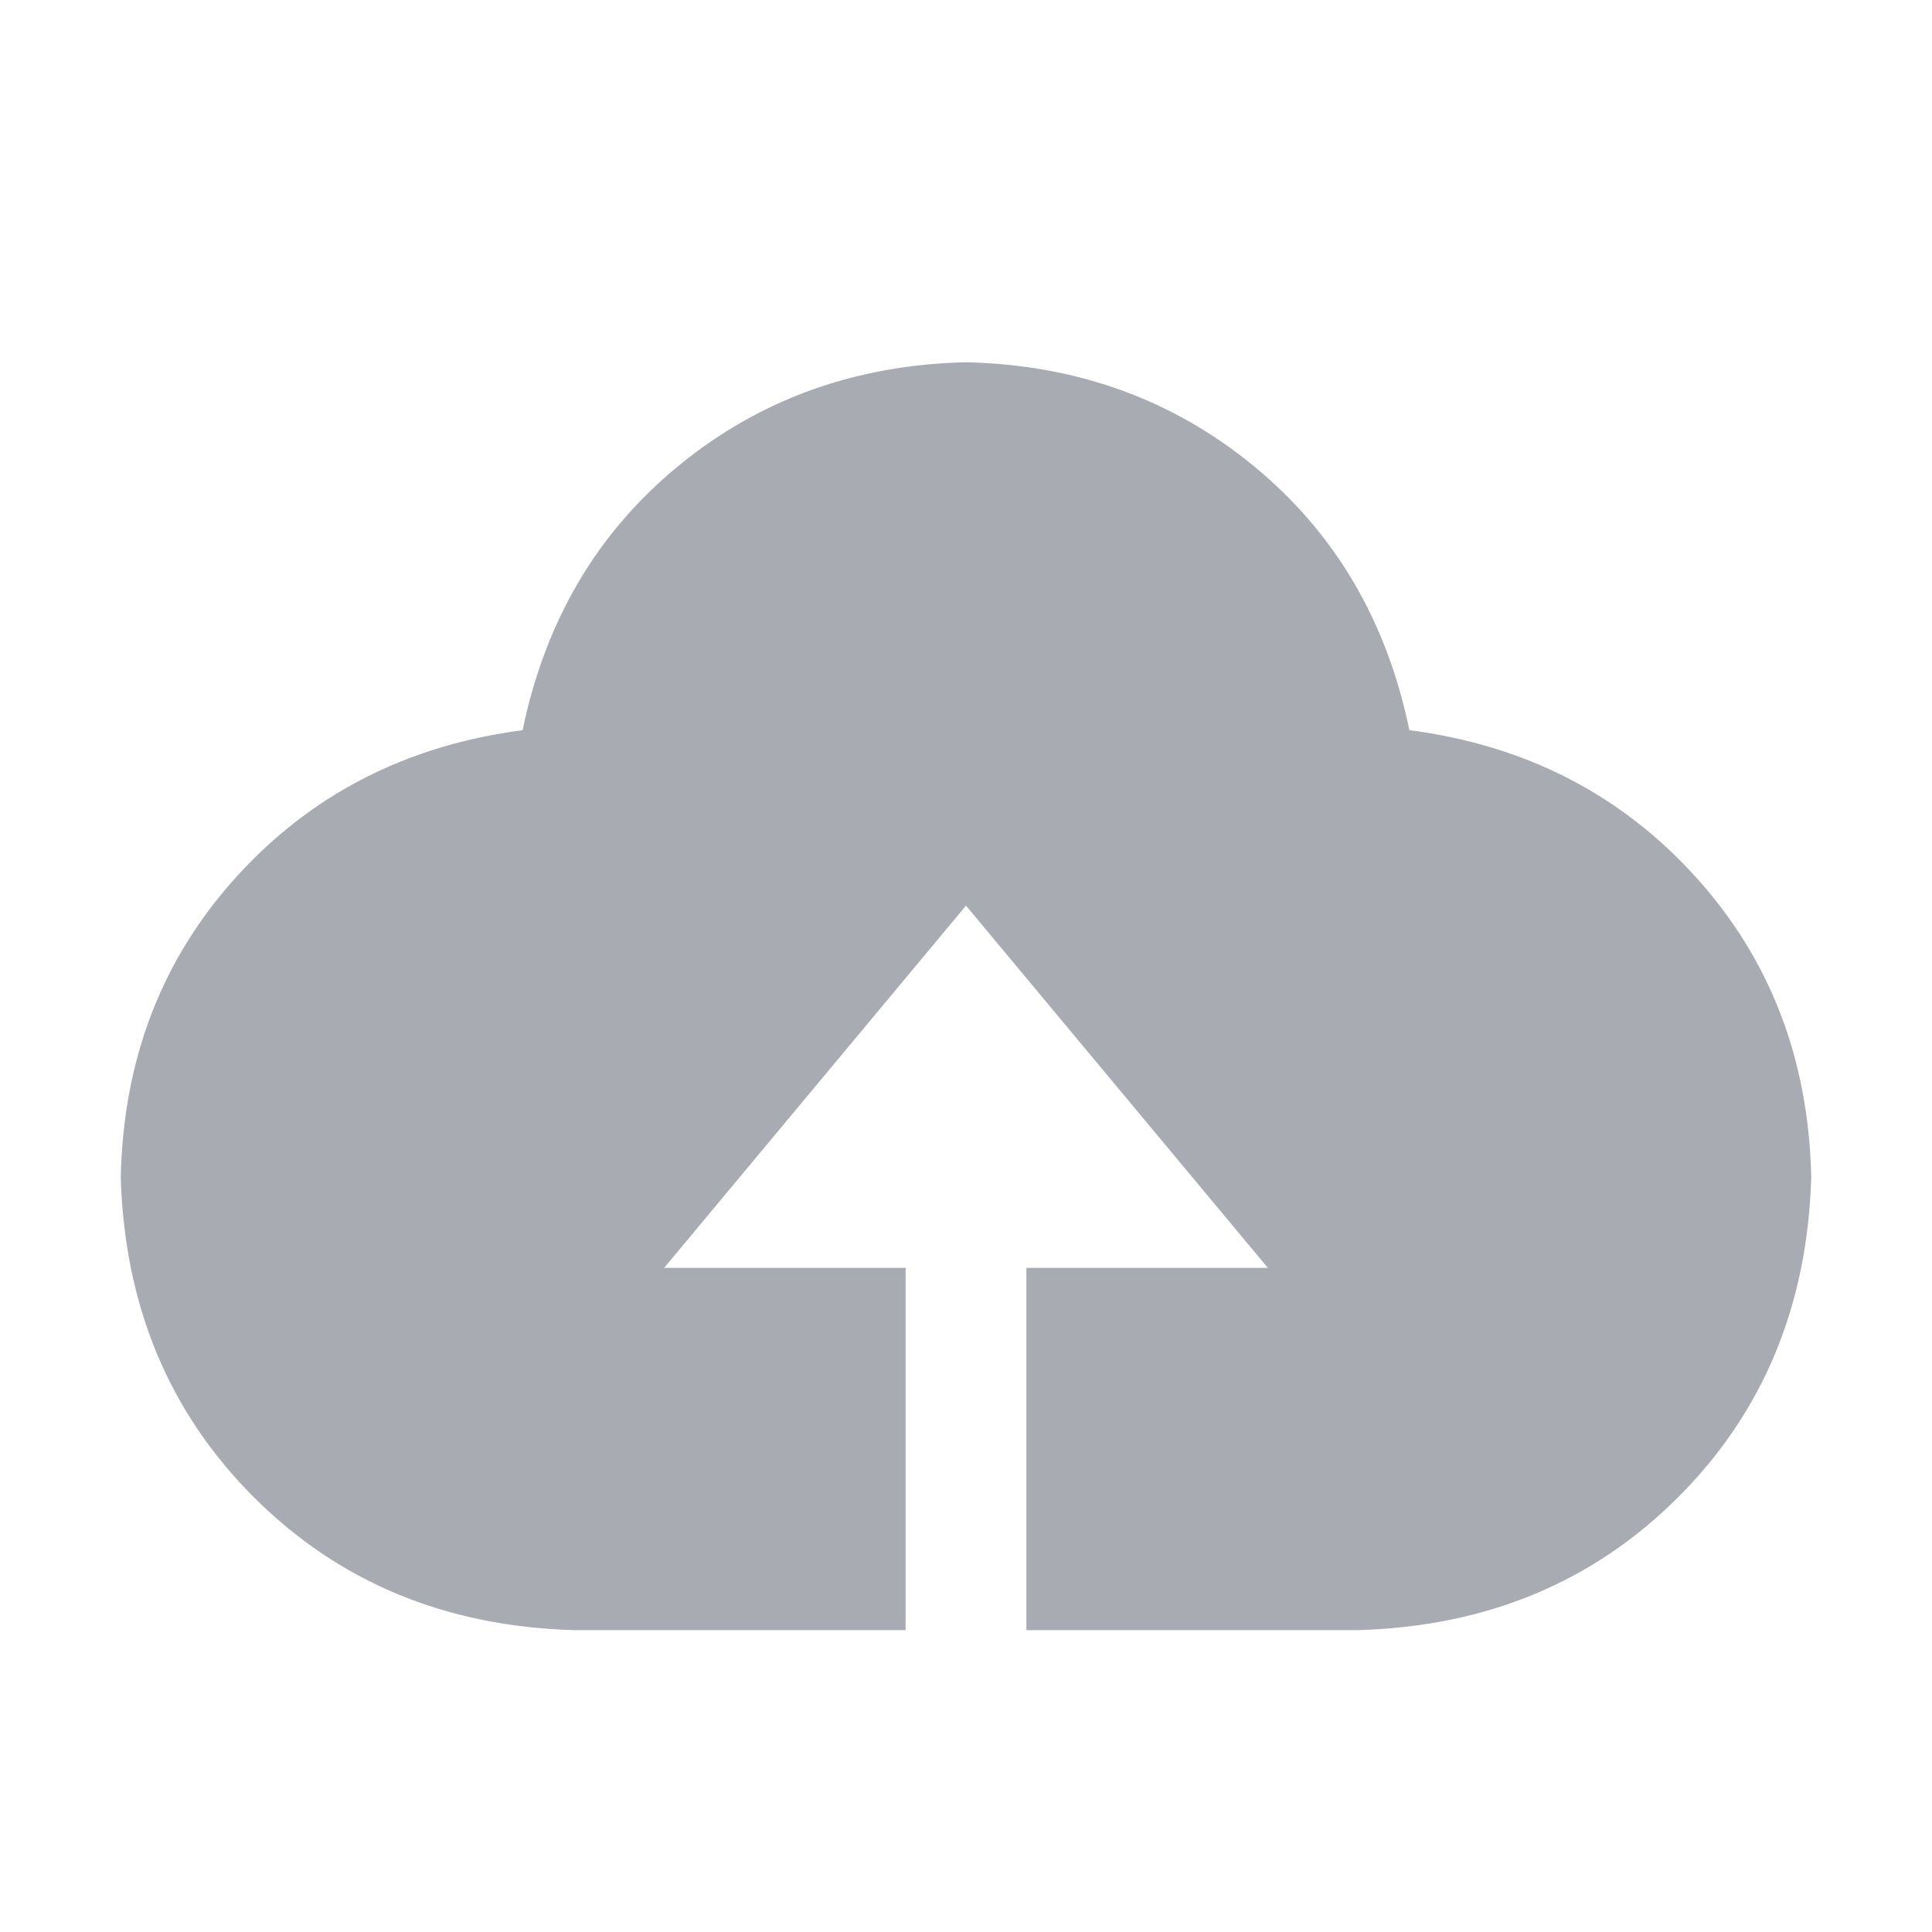
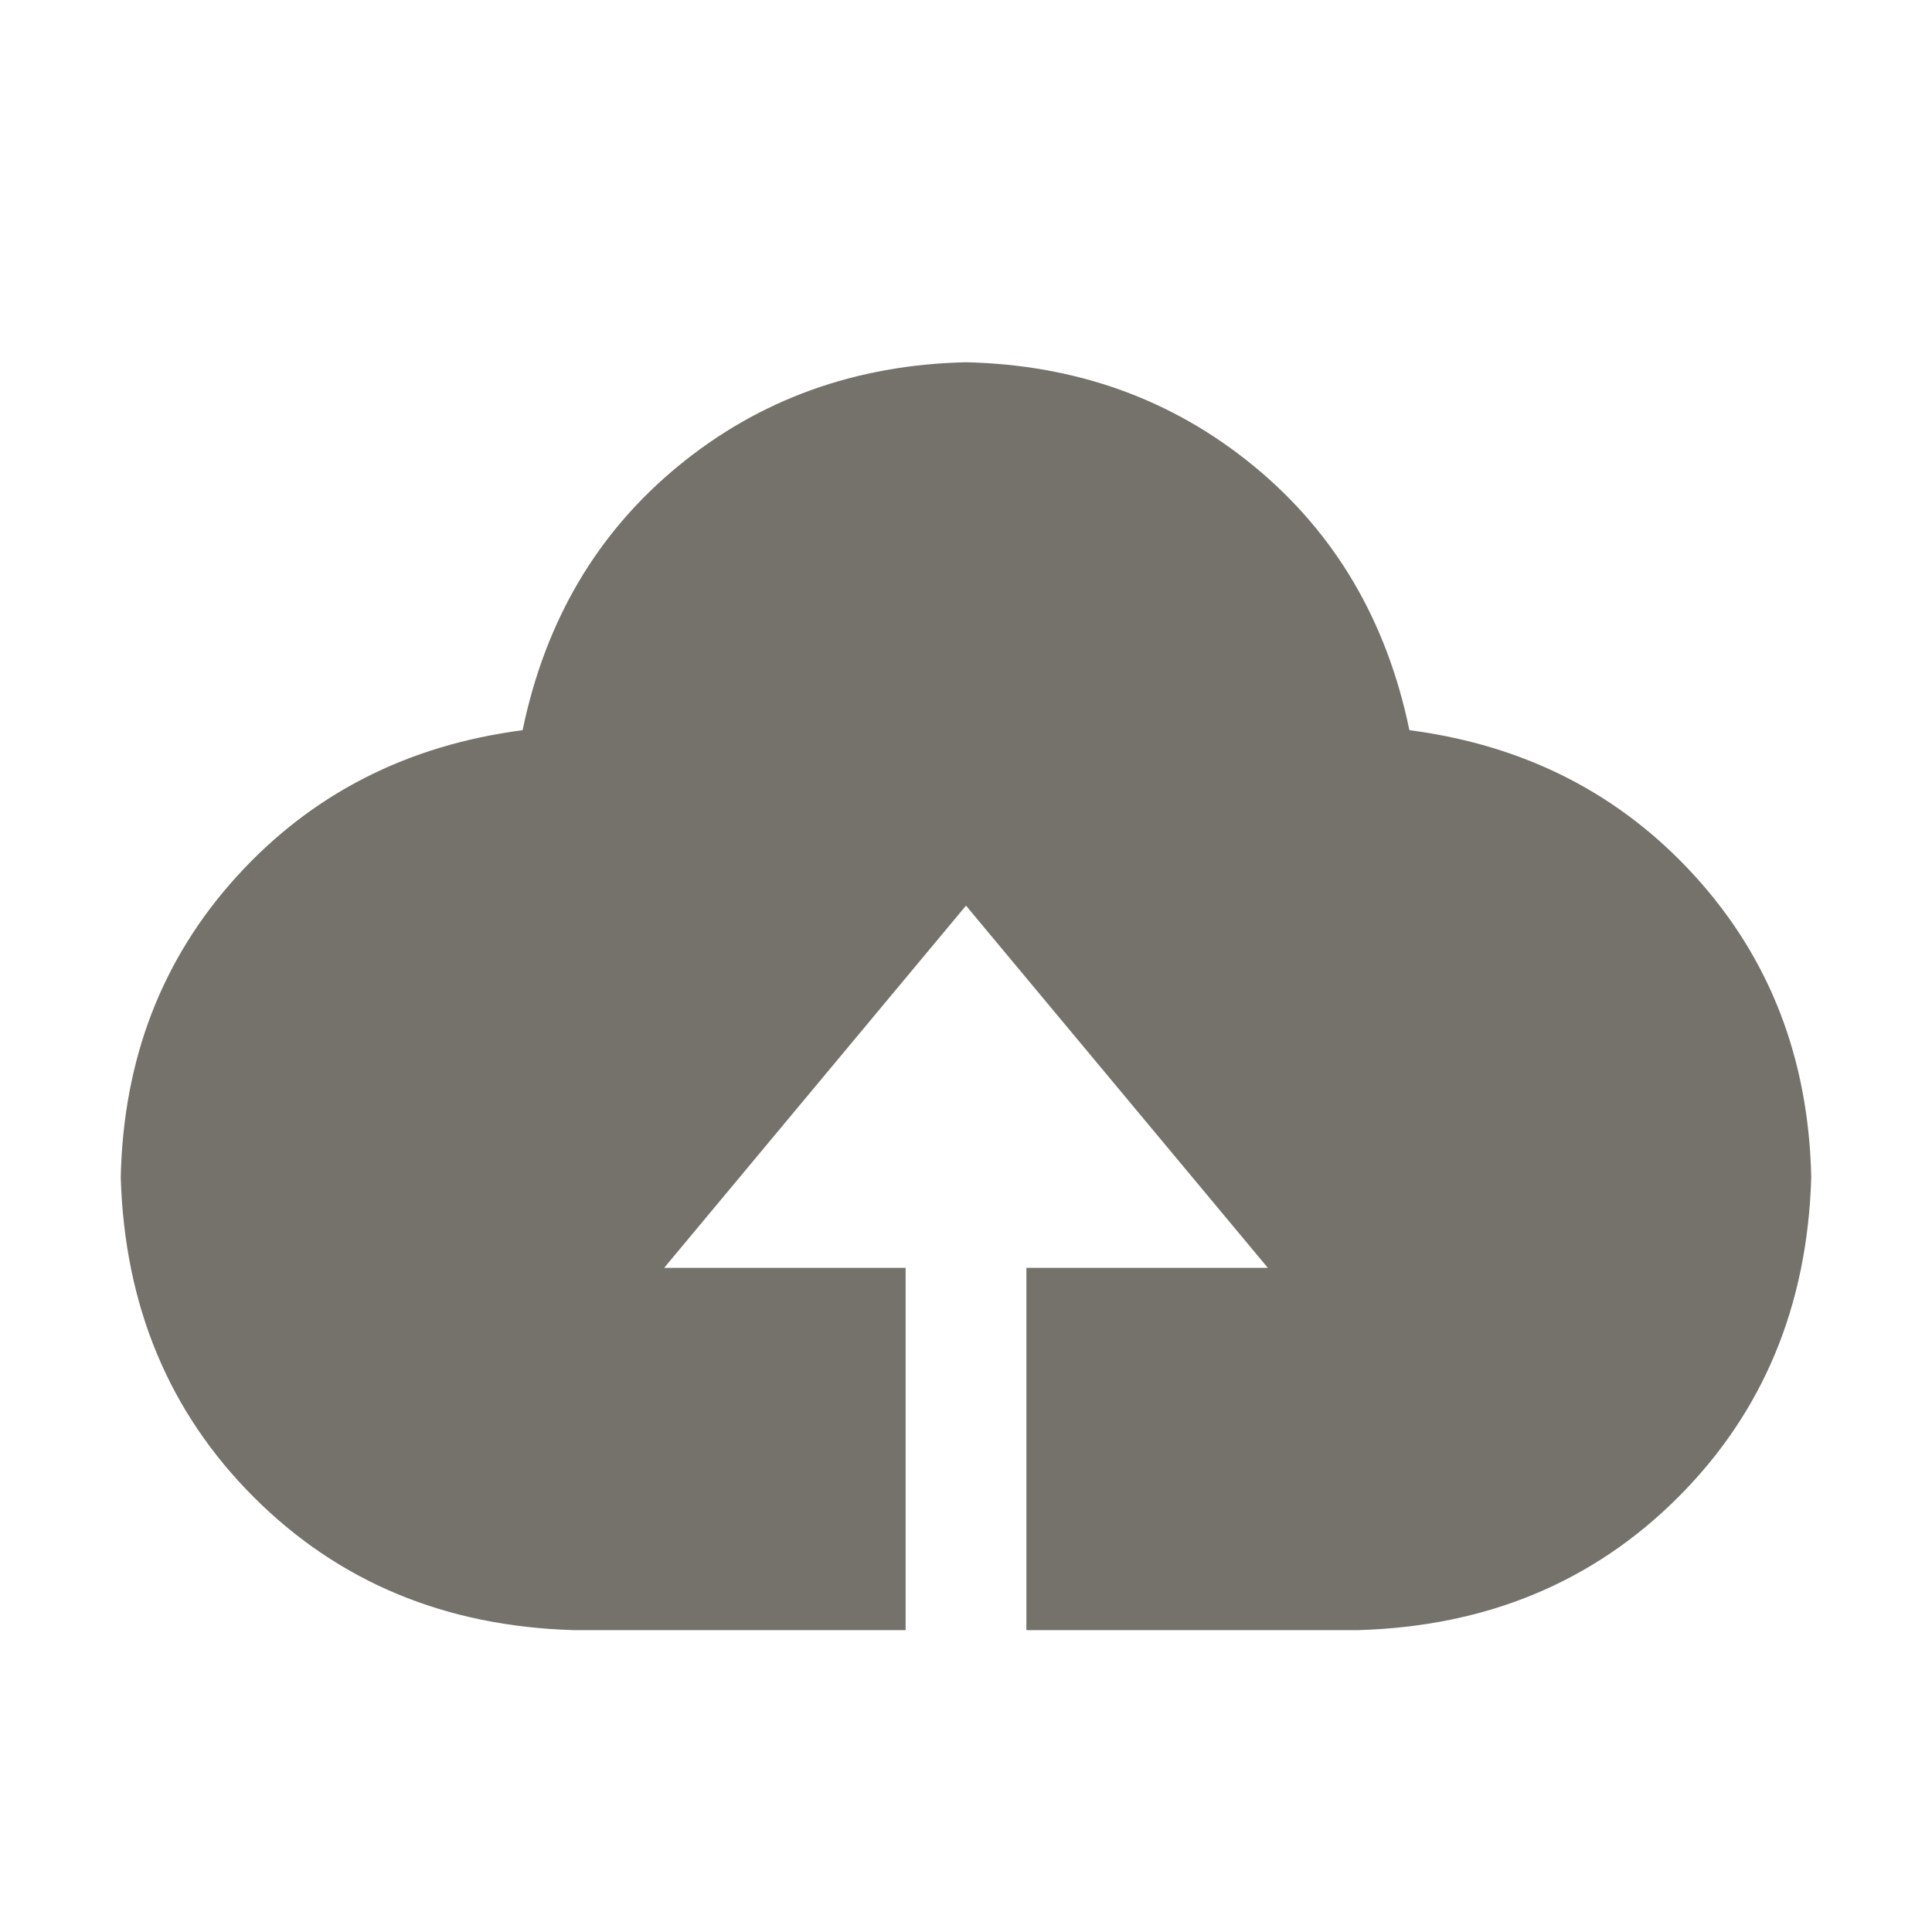
<svg xmlns="http://www.w3.org/2000/svg" width="64" height="64" viewBox="0 0 64 64" fill="none">
-   <path fill-rule="evenodd" clip-rule="evenodd" d="M34 54V42H42L32 30L22 42H30V54H19C14.749 53.875 11.218 52.406 8.406 49.594C5.594 46.782 4.125 43.251 4 39C4.084 35.083 5.365 31.76 7.844 29.032C10.323 26.304 13.479 24.689 17.312 24.188C18.063 20.563 19.781 17.646 22.468 15.438C25.155 13.23 28.332 12.084 32 12C35.667 12.084 38.844 13.23 41.532 15.438C44.22 17.646 45.939 20.563 46.688 24.188C50.521 24.688 53.677 26.303 56.156 29.032C58.635 31.762 59.916 35.084 60 39C59.875 43.251 58.406 46.782 55.594 49.594C52.782 52.406 49.251 53.875 45 54H34Z" fill="#A8ABB2" />
+   <path fill-rule="evenodd" clip-rule="evenodd" d="M34 54V42H42L32 30L22 42H30V54H19C14.749 53.875 11.218 52.406 8.406 49.594C5.594 46.782 4.125 43.251 4 39C4.084 35.083 5.365 31.76 7.844 29.032C10.323 26.304 13.479 24.689 17.312 24.188C18.063 20.563 19.781 17.646 22.468 15.438C25.155 13.23 28.332 12.084 32 12C35.667 12.084 38.844 13.23 41.532 15.438C44.22 17.646 45.939 20.563 46.688 24.188C50.521 24.688 53.677 26.303 56.156 29.032C58.635 31.762 59.916 35.084 60 39C59.875 43.251 58.406 46.782 55.594 49.594C52.782 52.406 49.251 53.875 45 54H34Z" fill="#75726C" />
</svg>
